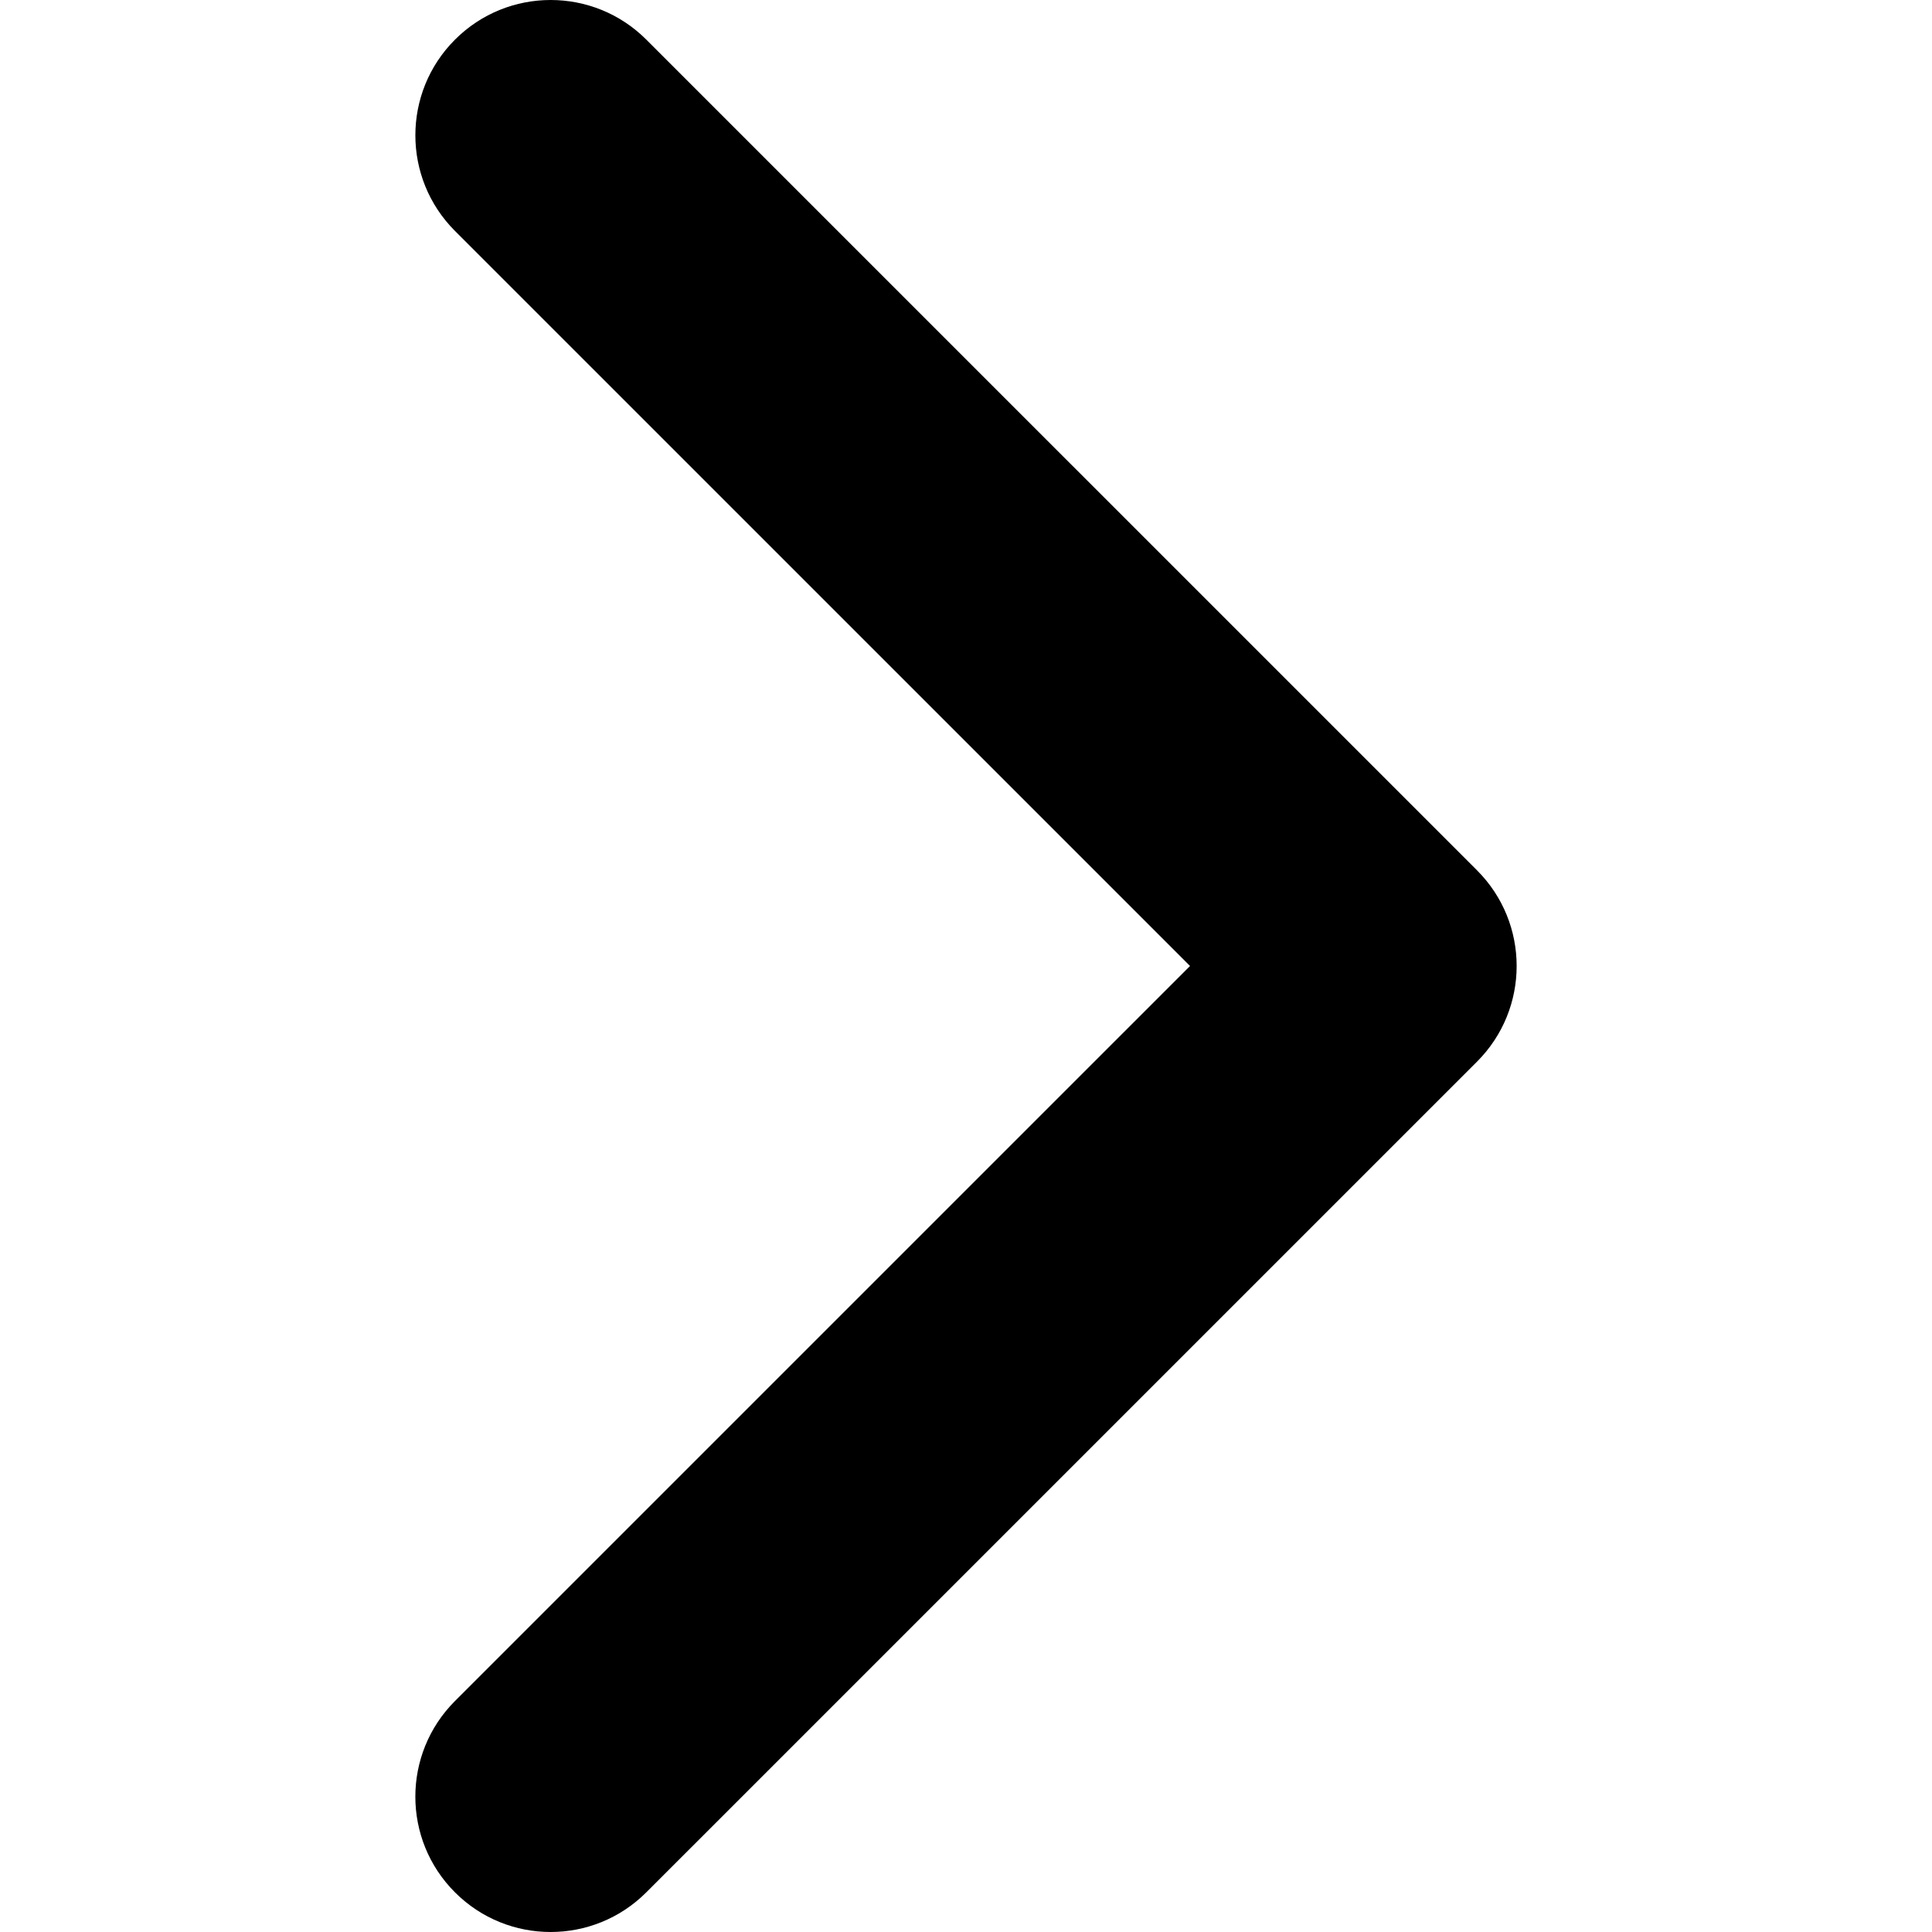
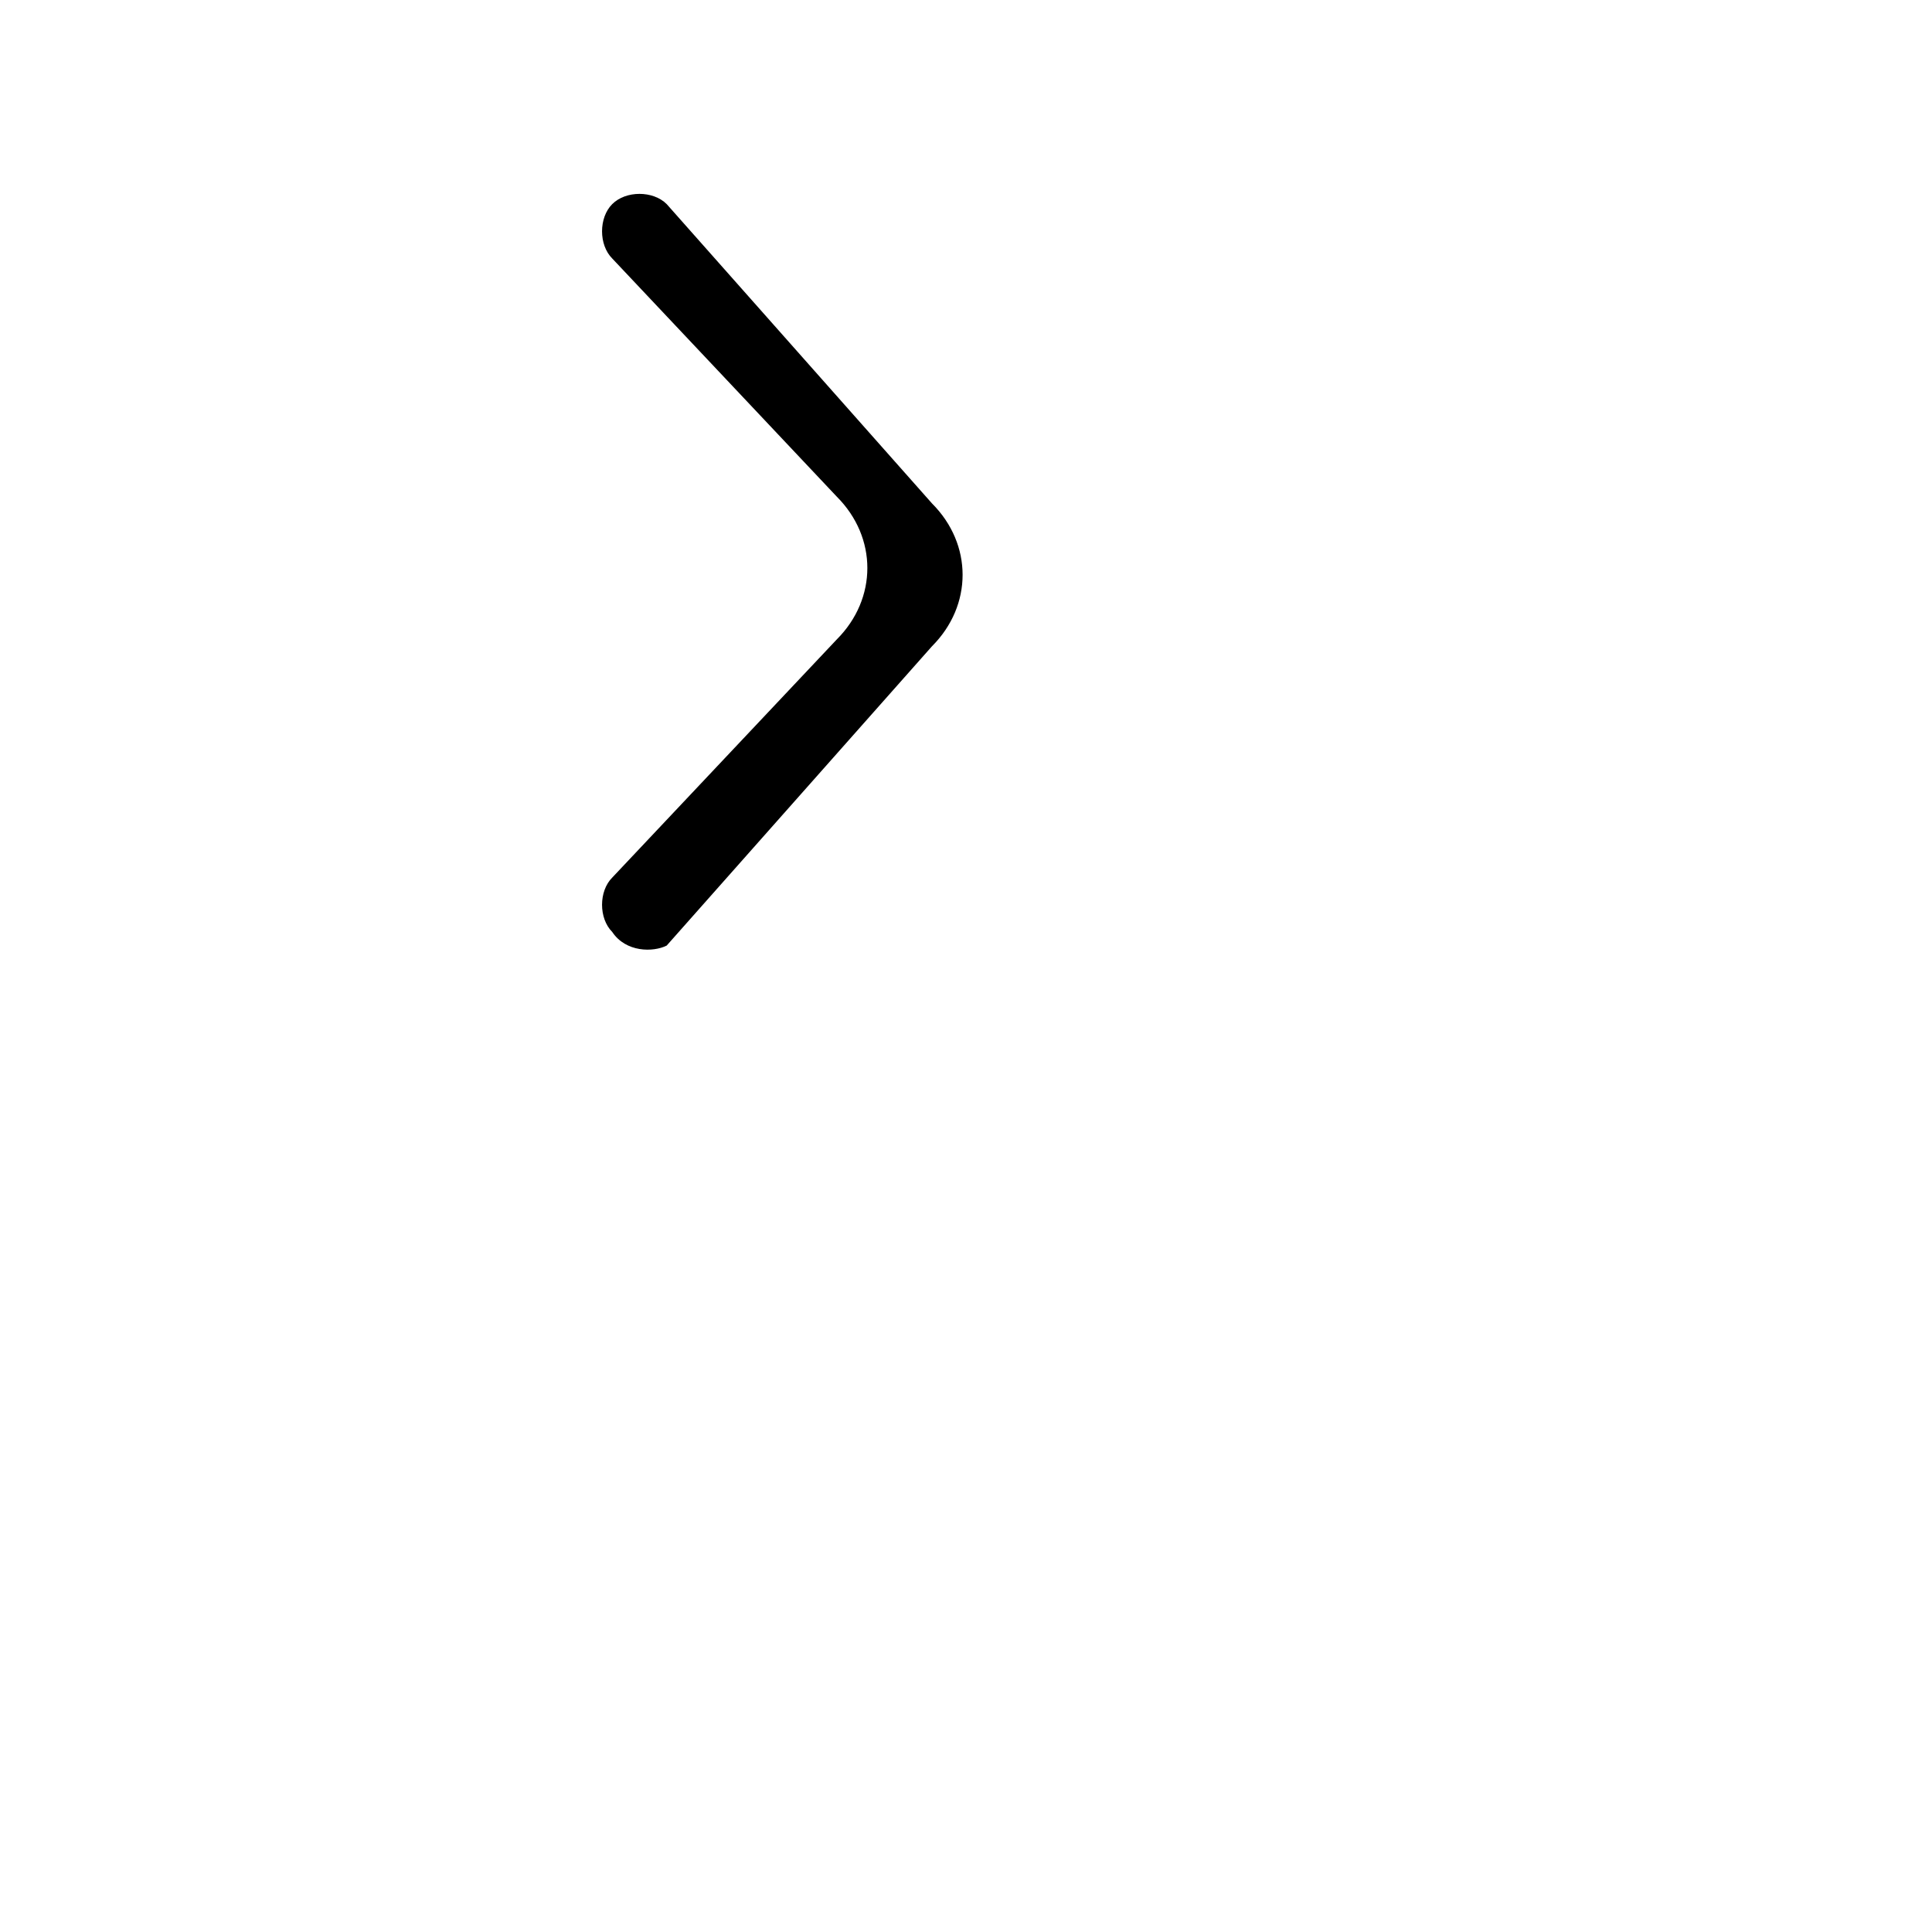
- <svg xmlns="http://www.w3.org/2000/svg" version="1.1" id="Capa_1" x="0px" y="0px" width="451.846px" height="451.847px" viewBox="0 0 451.846 451.847" style="enable-background:new 0 0 451.846 451.847;" xml:space="preserve">
+ <svg xmlns="http://www.w3.org/2000/svg" version="1.1" id="Layer_1" x="0px" y="0px" viewBox="0 0 28.4 28.4" enable-background="new 0 0 28.4 28.4" xml:space="preserve">
  <g>
-     <path d="M345.441,248.292L151.154,442.573c-12.359,12.365-32.397,12.365-44.75,0c-12.354-12.354-12.354-32.391,0-44.744   L278.318,225.92L106.409,54.017c-12.354-12.359-12.354-32.394,0-44.748c12.354-12.359,32.391-12.359,44.75,0l194.287,194.284   c6.177,6.18,9.262,14.271,9.262,22.366C354.708,234.018,351.617,242.115,345.441,248.292z" />
+     <path d="M9,13.7c-0.2-0.2-0.2-0.6,0-0.8l3.3-3.5c0.6-0.6,0.6-1.5,0-2.1L9,3.8C8.8,3.6,8.8,3.2,9,3l0,0c0.2-0.2,0.6-0.2,0.8,0   l3.9,4.4c0.6,0.6,0.6,1.5,0,2.1l-3.9,4.4C9.6,14,9.2,14,9,13.7L9,13.7z" />
  </g>
-   <g>
- </g>
-   <g>
- </g>
-   <g>
- </g>
-   <g>
- </g>
-   <g>
- </g>
-   <g>
- </g>
-   <g>
- </g>
-   <g>
- </g>
-   <g>
- </g>
-   <g>
- </g>
-   <g>
- </g>
-   <g>
- </g>
-   <g>
- </g>
-   <g>
- </g>
-   <g>
- </g>
</svg>
